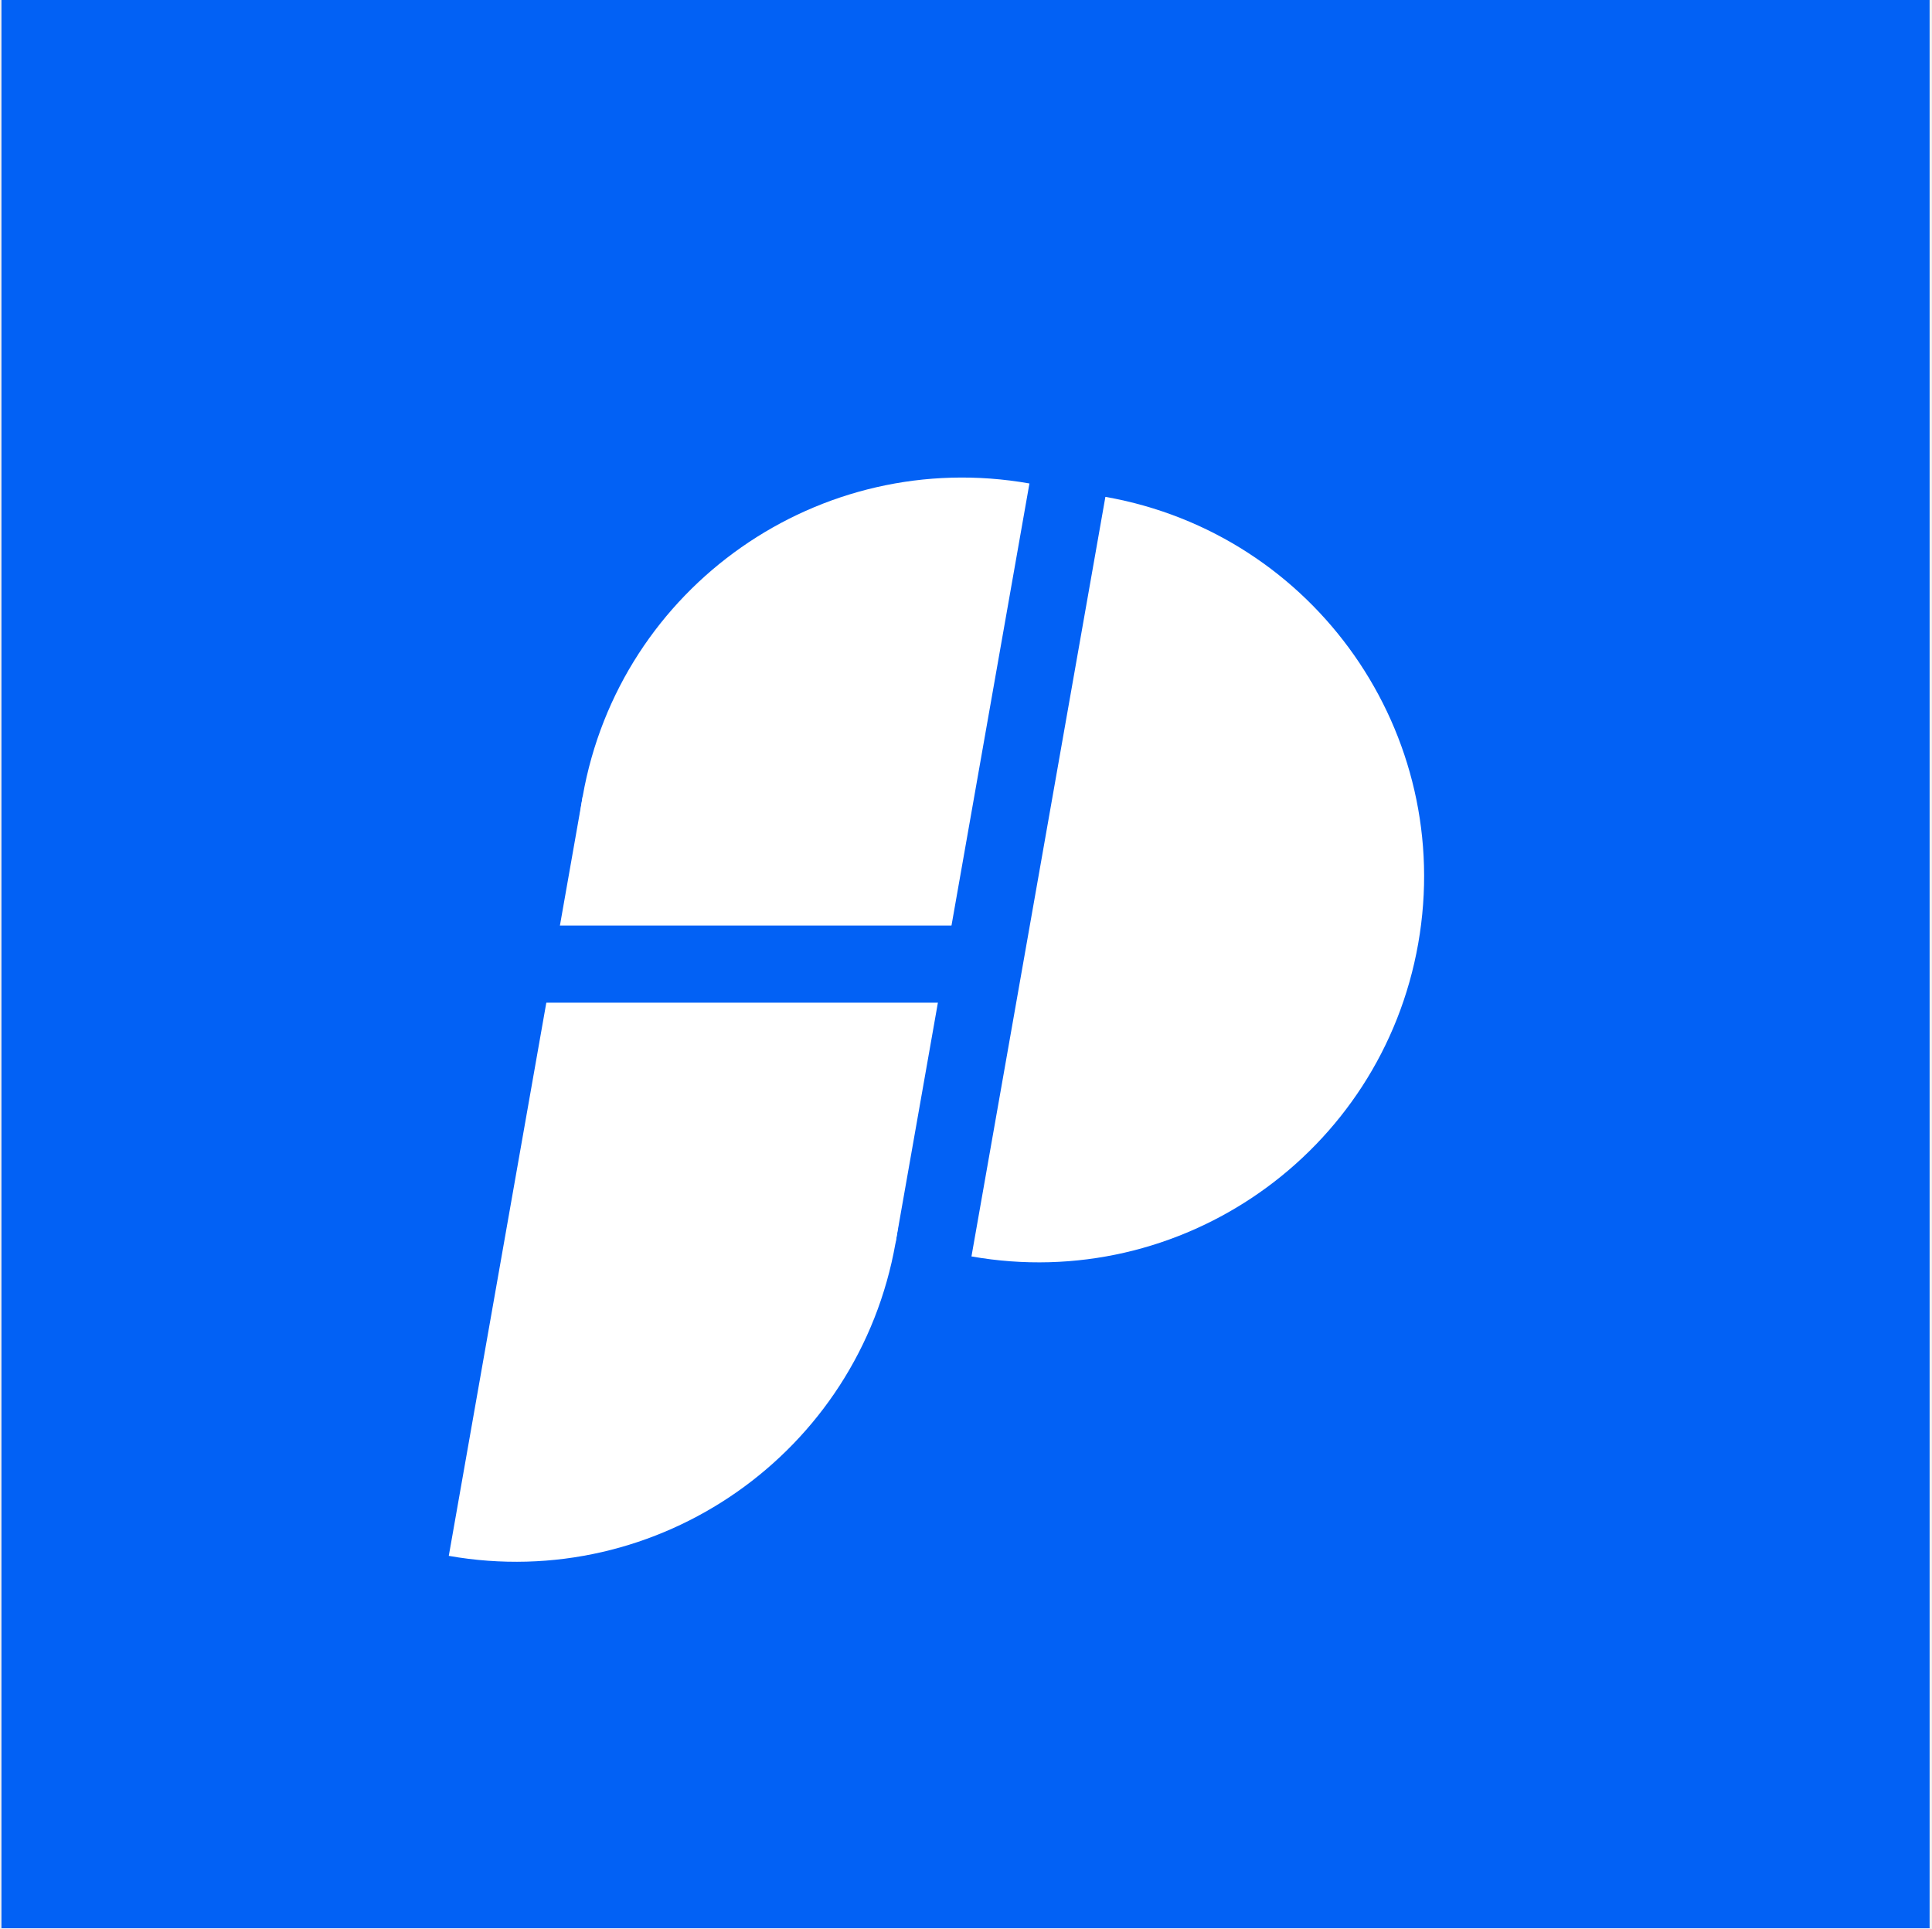
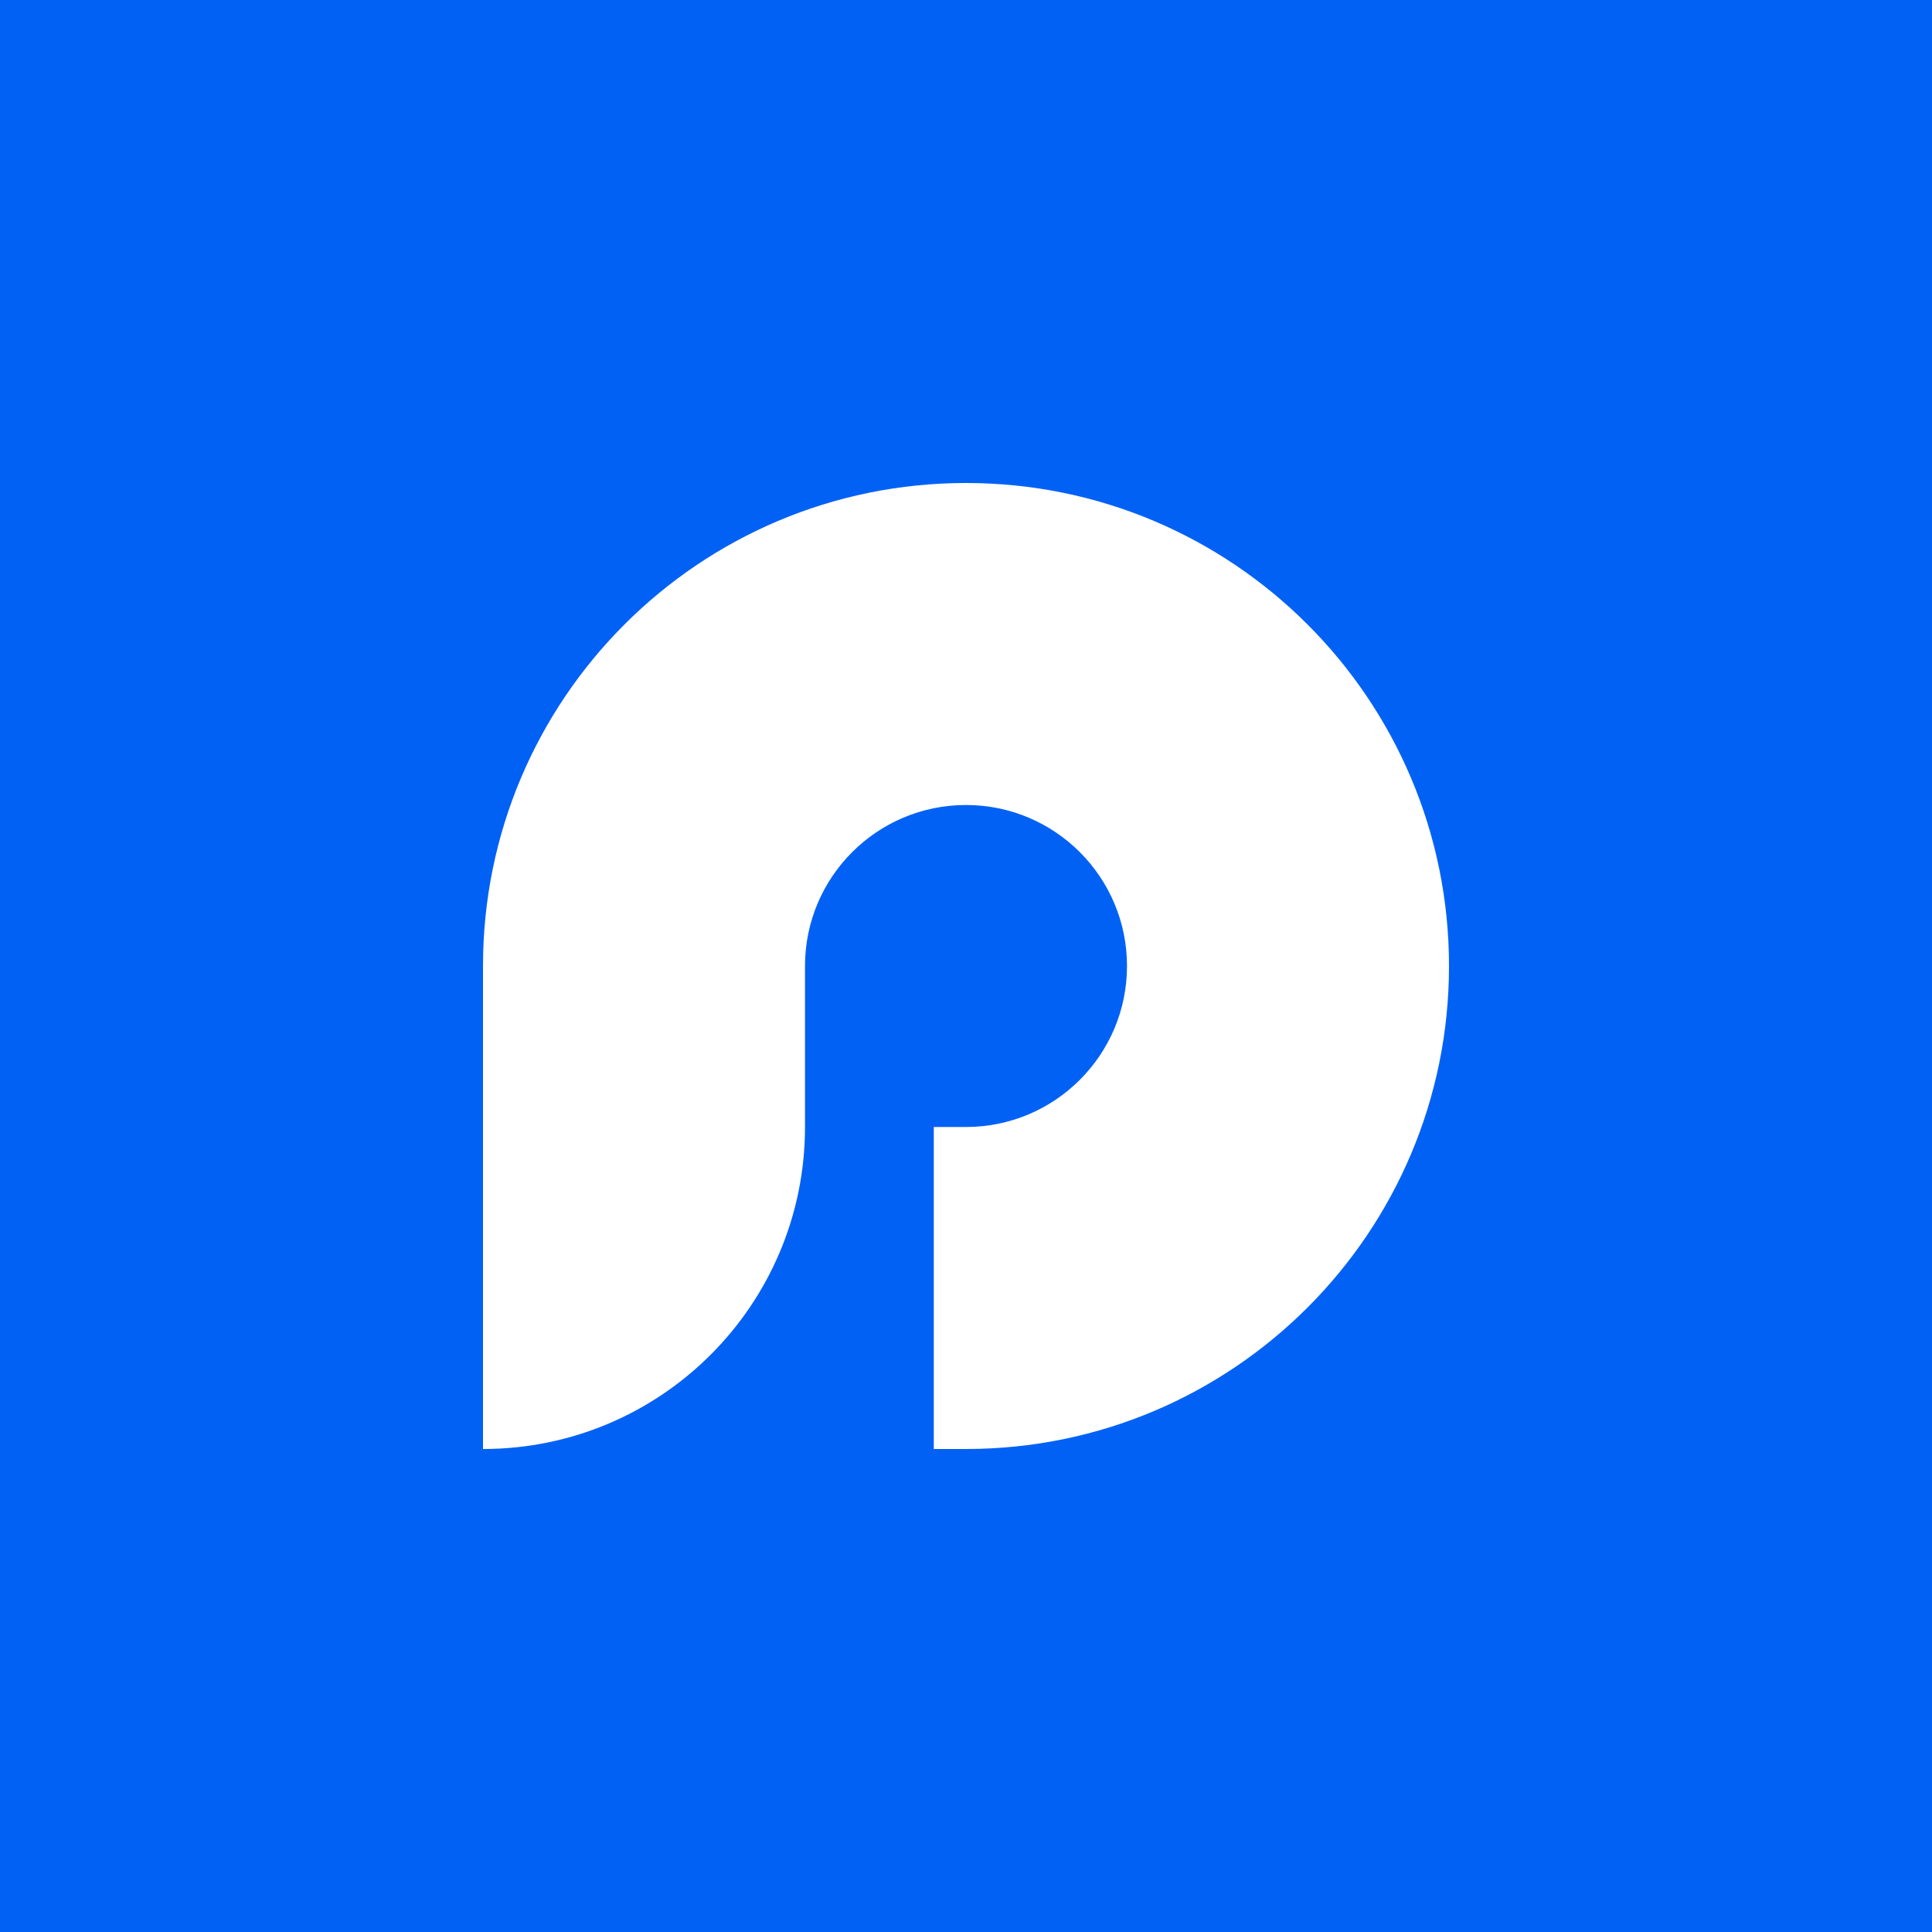
- <svg xmlns="http://www.w3.org/2000/svg" width="501" height="500" viewBox="0 0 501 500" fill="none">
-   <rect x="0.377" width="500" height="500" fill="#0261F5" />
-   <path fill-rule="evenodd" clip-rule="evenodd" d="M266.951 125.365C212.562 115.774 160.696 152.091 151.106 206.481C141.516 260.87 177.832 312.736 232.222 322.326L266.951 125.365Z" fill="white" />
-   <path fill-rule="evenodd" clip-rule="evenodd" d="M286.647 128.838C341.037 138.428 377.353 190.294 367.763 244.683C358.173 299.073 306.307 335.39 251.918 325.799L286.647 128.838Z" fill="white" />
-   <path fill-rule="evenodd" clip-rule="evenodd" d="M151.106 206.481C205.496 216.071 241.812 267.937 232.222 322.326C222.632 376.716 170.766 413.033 116.377 403.442L151.106 206.481Z" fill="white" />
-   <rect x="100" y="240" width="150" height="20" fill="#0261F5" />
+ <svg xmlns="http://www.w3.org/2000/svg" width="600" height="600" viewBox="0 0 600 600" fill="none">
+   <rect width="600" height="600" fill="#0261F5" />
+   <path fill-rule="evenodd" clip-rule="evenodd" d="M300 450C382.843 450 450 382.843 450 300C450 217.157 382.843 150 300 150C217.157 150 150 217.157 150 300V350V450C205.228 450 250 405.229 250 350V300C250 272.386 272.386 250 300 250C327.614 250 350 272.386 350 300C350 327.614 327.614 350 300 350H290V450H300Z" fill="white" />
</svg>
